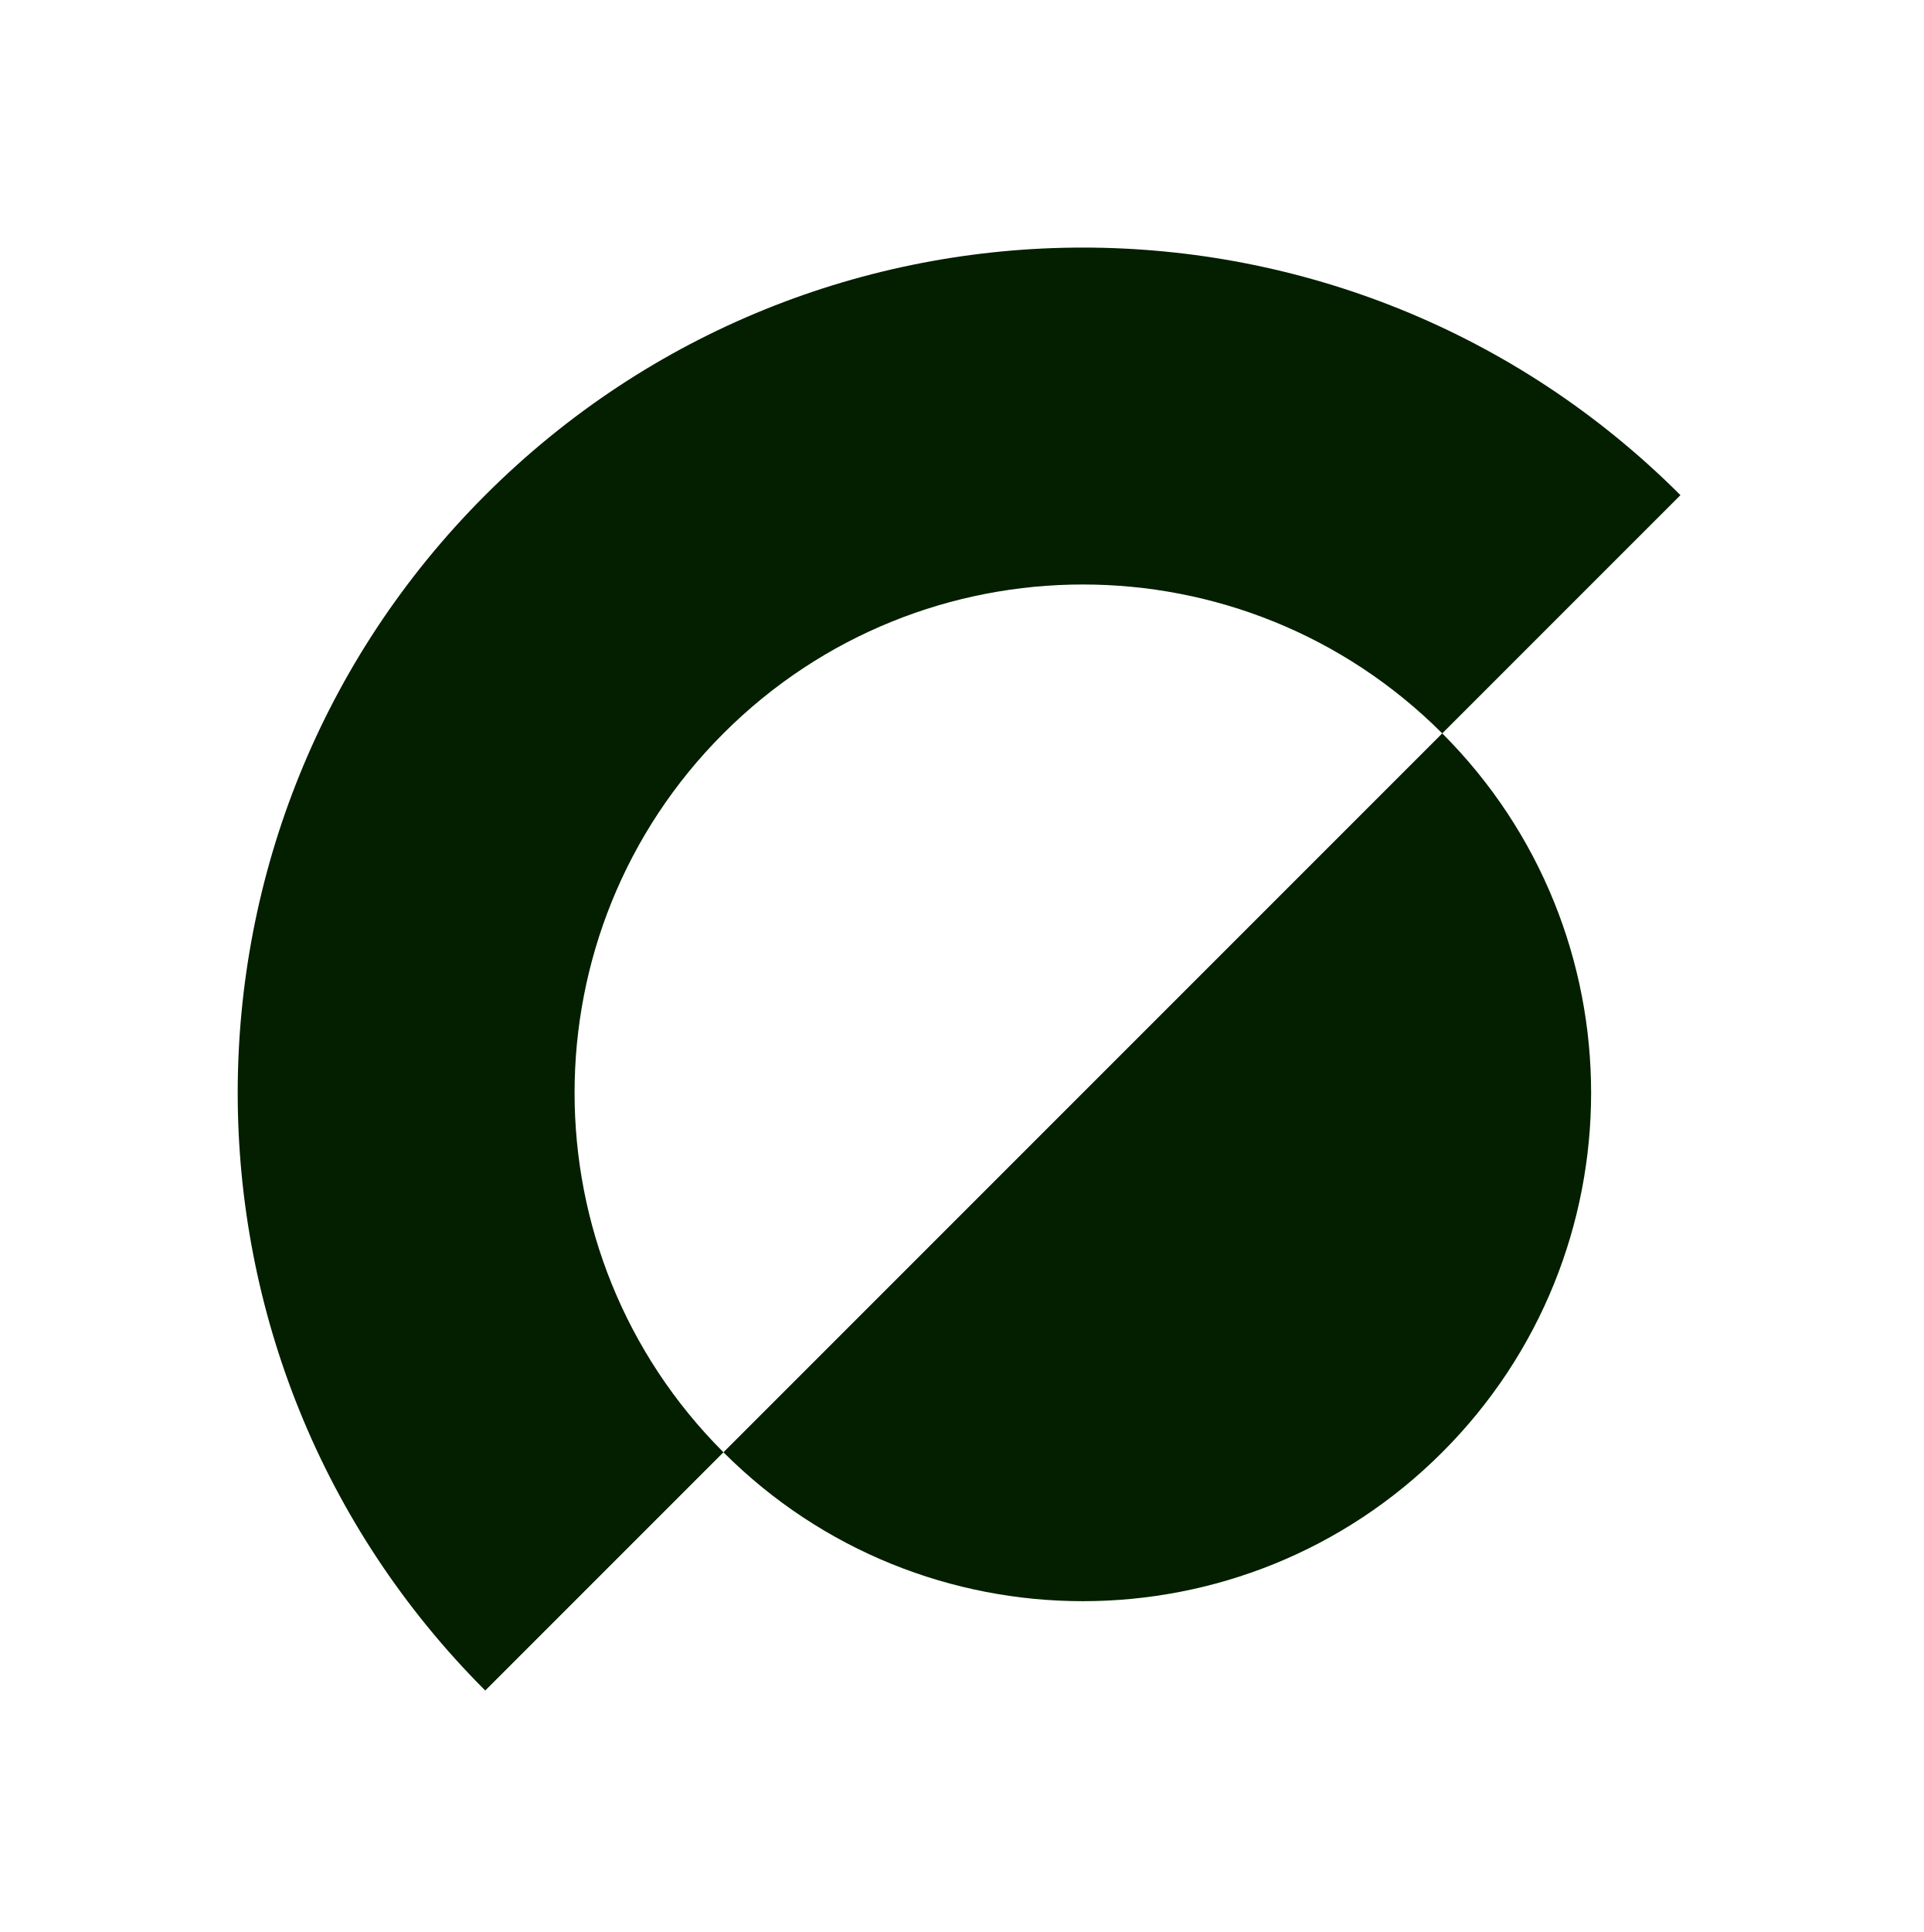
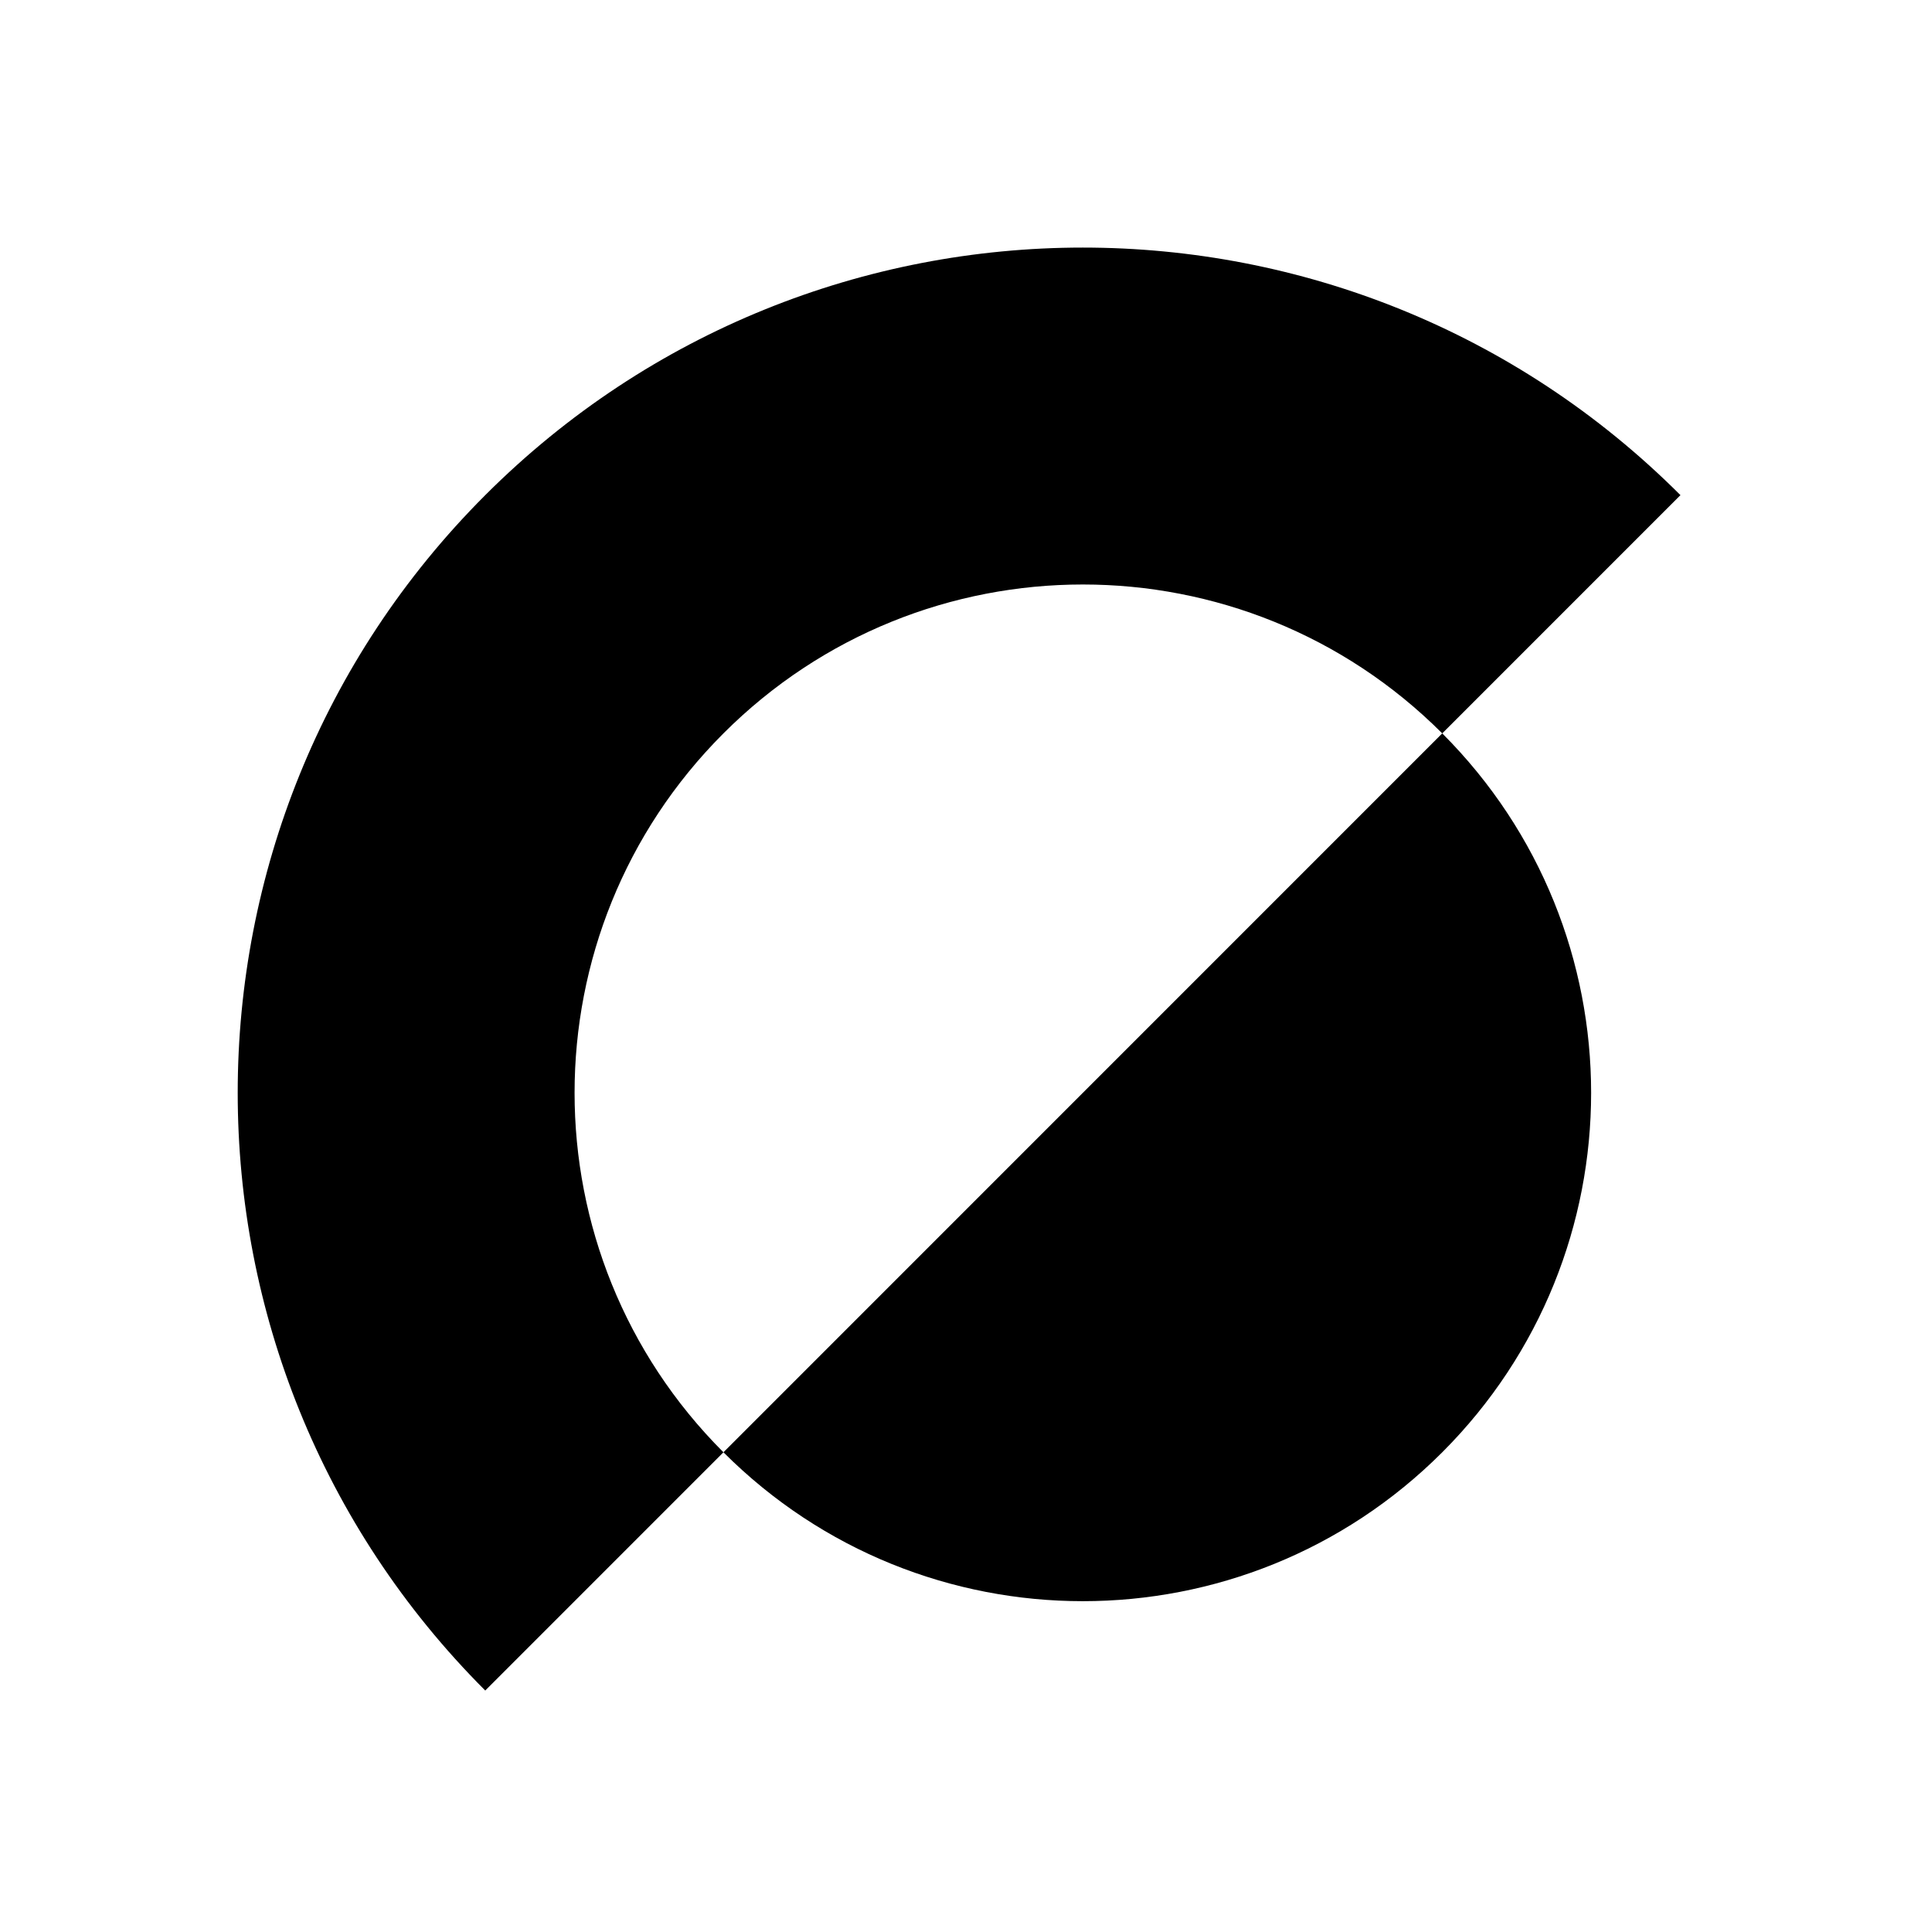
<svg xmlns="http://www.w3.org/2000/svg" width="1174.85" height="1180" viewBox="0 0 310.846 312.208" version="1.1" id="svg1">
  <defs id="defs1" />
  <g id="layer1">
-     <path id="circle1" style="opacity:1;fill:#041f00;fill-opacity:1;stroke:none;stroke-width:5.24;stroke-linecap:square;stroke-linejoin:round" d="m 271.597,80.015 a 136.593,136.593 0 0 0 -193.171,0 136.593,136.593 0 0 0 -1.1e-5,193.171 136.593,136.593 0 0 0 7.63e-4,7.2e-4 l 38.498,-38.498 a 82.148,82.148 0 0 1 -7.5e-4,-7.3e-4 82.148,82.148 0 0 1 7.6e-4,-116.175 82.148,82.148 0 0 1 116.174,-10e-6 82.148,82.148 0 0 1 7.5e-4,7.6e-4 l 38.498,-38.499 a 136.593,136.593 0 0 0 -7.5e-4,-7.62e-4 z" />
-     <path id="path1" style="opacity:1;fill:#041f00;fill-opacity:1;stroke:none;stroke-width:3.151;stroke-linecap:square;stroke-linejoin:round" d="M 233.098,118.513 116.923,234.688 a 82.148,82.148 0 0 0 116.176,0 82.148,82.148 0 0 0 -7.5e-4,-116.175 z" />
+     <path id="circle1" style="opacity:1;fill:#000000;fill-opacity:1;stroke:none;stroke-width:5.24;stroke-linecap:square;stroke-linejoin:round" d="m 271.597,80.015 a 136.593,136.593 0 0 0 -193.171,0 136.593,136.593 0 0 0 -1.1e-5,193.171 136.593,136.593 0 0 0 7.63e-4,7.2e-4 l 38.498,-38.498 a 82.148,82.148 0 0 1 -7.5e-4,-7.3e-4 82.148,82.148 0 0 1 7.6e-4,-116.175 82.148,82.148 0 0 1 116.174,-10e-6 82.148,82.148 0 0 1 7.5e-4,7.6e-4 l 38.498,-38.499 a 136.593,136.593 0 0 0 -7.5e-4,-7.62e-4 z" />
+     <path id="path1" style="opacity:1;fill:#000000;fill-opacity:1;stroke:none;stroke-width:3.151;stroke-linecap:square;stroke-linejoin:round" d="M 233.098,118.513 116.923,234.688 a 82.148,82.148 0 0 0 116.176,0 82.148,82.148 0 0 0 -7.5e-4,-116.175 z" />
  </g>
</svg>
